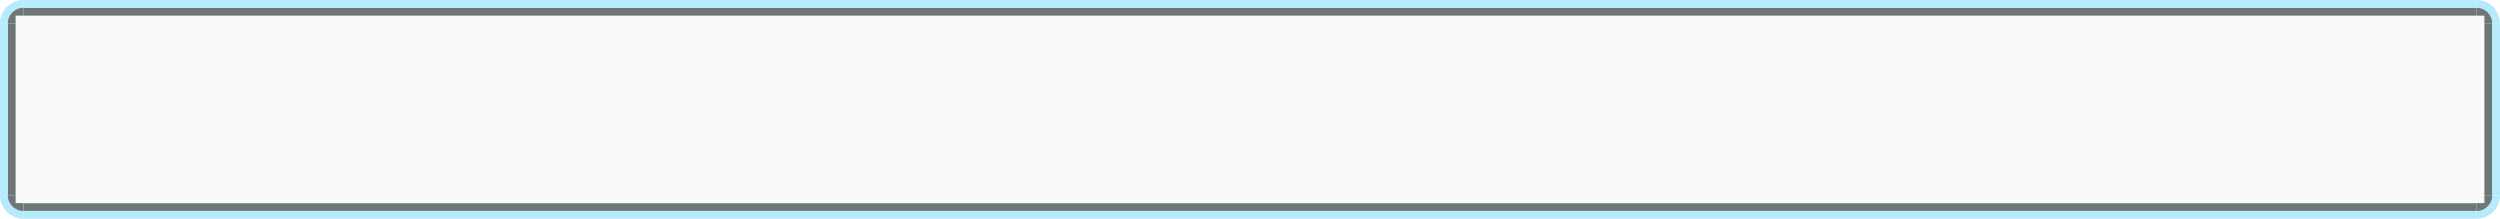
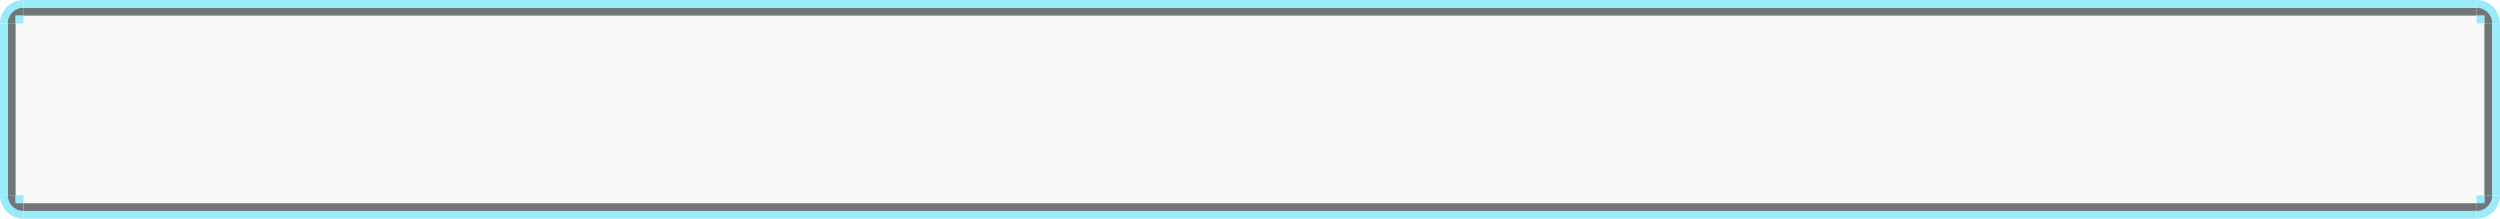
<svg xmlns="http://www.w3.org/2000/svg" width="320" height="28" viewBox="0 0 320 28" version="1.1" id="svg4630">
  <defs id="defs4624" />
  <g id="layer1" transform="translate(0,-1094.52)">
-     <path d="m 320,1119.52 a 3,3 0 0 1 -3,3 l 0,-3 z" id="path820" style="opacity:1;fill:#a9e8fb;fill-opacity:0.862;stroke:none;stroke-width:2;stroke-linecap:round;stroke-linejoin:round;stroke-miterlimit:4;stroke-dasharray:none;stroke-opacity:1" />
+     <path d="m 320,1119.52 a 3,3 0 0 1 -3,3 l 0,-3 z" id="path820" style="opacity:1;fill:#9aeaf9;fill-opacity:1;stroke:none;stroke-width:2;stroke-linecap:round;stroke-linejoin:round;stroke-miterlimit:4;stroke-dasharray:none;stroke-opacity:1" />
    <path style="opacity:1;fill:#6f7678;fill-opacity:1;stroke:none;stroke-width:2;stroke-linecap:round;stroke-linejoin:round;stroke-miterlimit:4;stroke-dasharray:none;stroke-opacity:1" id="path822" d="m 319,1119.52 a 2,2 0 0 1 -2,2 l 0,-2 z" />
-     <path style="opacity:1;fill:#a9e8fb;fill-opacity:0.862;stroke:none;stroke-width:2;stroke-linecap:round;stroke-linejoin:round;stroke-miterlimit:4;stroke-dasharray:none;stroke-opacity:1" id="path824" d="m 320,-1097.52 a 3,3 0 0 1 -3,3 l 0,-3 z" transform="scale(1,-1)" />
+     <path style="opacity:1;fill:#9aeaf9;fill-opacity:1;stroke:none;stroke-width:2;stroke-linecap:round;stroke-linejoin:round;stroke-miterlimit:4;stroke-dasharray:none;stroke-opacity:1" id="path824" d="m 320,-1097.52 a 3,3 0 0 1 -3,3 l 0,-3 z" transform="scale(1,-1)" />
    <path d="m 319,-1097.52 a 2,2 0 0 1 -2,2 l 0,-2 z" id="path826" style="opacity:1;fill:#6f7678;fill-opacity:1;stroke:none;stroke-width:2;stroke-linecap:round;stroke-linejoin:round;stroke-miterlimit:4;stroke-dasharray:none;stroke-opacity:1" transform="scale(1,-1)" />
-     <path transform="scale(-1)" d="m 0,-1097.52 a 3,3 0 0 1 -3,3 l -10e-8,-3 z" id="path858" style="opacity:1;fill:#a9e8fb;fill-opacity:0.862;stroke:none;stroke-width:2;stroke-linecap:round;stroke-linejoin:round;stroke-miterlimit:4;stroke-dasharray:none;stroke-opacity:1" />
+     <path transform="scale(-1)" d="m 0,-1097.52 a 3,3 0 0 1 -3,3 l -10e-8,-3 z" id="path858" style="opacity:1;fill:#9aeaf9;fill-opacity:1;stroke:none;stroke-width:2;stroke-linecap:round;stroke-linejoin:round;stroke-miterlimit:4;stroke-dasharray:none;stroke-opacity:1" />
    <path style="opacity:1;fill:#6f7678;fill-opacity:1;stroke:none;stroke-width:2;stroke-linecap:round;stroke-linejoin:round;stroke-miterlimit:4;stroke-dasharray:none;stroke-opacity:1" id="path860" d="m -1,-1097.52 a 2,2 0 0 1 -2,2 L -3,-1097.52 Z" transform="scale(-1)" />
    <rect style="color:#31363b;fill:#6f7678;fill-opacity:1;fill-rule:nonzero;stroke:none;stroke-width:0.299;stroke-linecap:square;stroke-linejoin:round;stroke-miterlimit:4;stroke-dasharray:none;stroke-dashoffset:0;stroke-opacity:1" id="rect1162" class="ColorScheme-Text" width="1" height="314" x="1120.52" y="3" transform="matrix(0,1,1,0,0,0)" />
-     <rect style="color:#31363b;fill:#a9e8fb;fill-opacity:0.862;fill-rule:nonzero;stroke:none;stroke-width:0.299;stroke-linecap:square;stroke-linejoin:round;stroke-miterlimit:4;stroke-dasharray:none;stroke-dashoffset:0;stroke-opacity:1" id="rect1164" class="ColorScheme-Text" width="1" height="314" x="1121.52" y="3" transform="matrix(0,1,1,0,0,0)" />
-     <path style="opacity:1;fill:#a9e8fb;fill-opacity:0.862;stroke:none;stroke-width:2;stroke-linecap:round;stroke-linejoin:round;stroke-miterlimit:4;stroke-dasharray:none;stroke-opacity:1" id="path854" d="m 0,1119.52 a 3,3 0 0 1 -3,3 l -10e-8,-3 z" transform="scale(-1,1)" />
+     <rect style="color:#31363b;fill:#9aeaf9;fill-opacity:1;fill-rule:nonzero;stroke:none;stroke-width:0.299;stroke-linecap:square;stroke-linejoin:round;stroke-miterlimit:4;stroke-dasharray:none;stroke-dashoffset:0;stroke-opacity:1" id="rect1164" class="ColorScheme-Text" width="1" height="314" x="1121.52" y="3" transform="matrix(0,1,1,0,0,0)" />
+     <path style="opacity:1;fill:#9aeaf9;fill-opacity:1;stroke:none;stroke-width:2;stroke-linecap:round;stroke-linejoin:round;stroke-miterlimit:4;stroke-dasharray:none;stroke-opacity:1" id="path854" d="m 0,1119.52 a 3,3 0 0 1 -3,3 l -10e-8,-3 z" transform="scale(-1,1)" />
    <path transform="scale(-1,1)" d="m -1,1119.52 a 2,2 0 0 1 -2,2 l -10e-8,-2 z" id="path856" style="opacity:1;fill:#6f7678;fill-opacity:1;stroke:none;stroke-width:2;stroke-linecap:round;stroke-linejoin:round;stroke-miterlimit:4;stroke-dasharray:none;stroke-opacity:1" />
    <rect style="color:#31363b;opacity:1;fill:#f9f9f9;fill-opacity:1;fill-rule:nonzero;stroke:none;stroke-width:1.496;stroke-linecap:square;stroke-linejoin:round;stroke-miterlimit:4;stroke-dasharray:none;stroke-dashoffset:0;stroke-opacity:1" id="north-active-tab-center" class="ColorScheme-Text" width="316" height="24" x="2" y="1096.52" />
    <rect transform="matrix(0,1,1,0,0,0)" y="3" x="1095.52" height="314" width="1" class="ColorScheme-Text" id="rect828" style="color:#31363b;fill:#6f7678;fill-opacity:1;fill-rule:nonzero;stroke:none;stroke-width:0.299;stroke-linecap:square;stroke-linejoin:round;stroke-miterlimit:4;stroke-dasharray:none;stroke-dashoffset:0;stroke-opacity:1" />
-     <rect transform="matrix(0,1,1,0,0,0)" y="3" x="1094.52" height="314" width="1" class="ColorScheme-Text" id="rect830" style="color:#31363b;fill:#a9e8fb;fill-opacity:0.862;fill-rule:nonzero;stroke:none;stroke-width:0.299;stroke-linecap:square;stroke-linejoin:round;stroke-miterlimit:4;stroke-dasharray:none;stroke-dashoffset:0;stroke-opacity:1" />
+     <rect transform="matrix(0,1,1,0,0,0)" y="3" x="1094.52" height="314" width="1" class="ColorScheme-Text" id="rect830" style="color:#31363b;fill:#9aeaf9;fill-opacity:1;fill-rule:nonzero;stroke:none;stroke-width:0.299;stroke-linecap:square;stroke-linejoin:round;stroke-miterlimit:4;stroke-dasharray:none;stroke-dashoffset:0;stroke-opacity:1" />
    <rect transform="matrix(0,1,1,0,0,0)" y="1" x="1097.52" height="1" width="22" class="ColorScheme-Text" id="rect832" style="color:#31363b;fill:#6f7678;fill-opacity:1;fill-rule:nonzero;stroke:none;stroke-width:0.299;stroke-linecap:square;stroke-linejoin:round;stroke-miterlimit:4;stroke-dasharray:none;stroke-dashoffset:0;stroke-opacity:1" />
    <rect transform="matrix(0,1,1,0,0,0)" y="318" x="1097.52" height="1" width="22" class="ColorScheme-Text" id="rect832-3" style="color:#31363b;fill:#6f7678;fill-opacity:1;fill-rule:nonzero;stroke:none;stroke-width:0.299;stroke-linecap:square;stroke-linejoin:round;stroke-miterlimit:4;stroke-dasharray:none;stroke-dashoffset:0;stroke-opacity:1" />
-     <rect style="color:#31363b;fill:#a9e8fb;fill-opacity:0.862;fill-rule:nonzero;stroke:none;stroke-width:0.299;stroke-linecap:square;stroke-linejoin:round;stroke-miterlimit:4;stroke-dasharray:none;stroke-dashoffset:0;stroke-opacity:1" id="rect849" class="ColorScheme-Text" width="22" height="1" x="1097.52" y="319" transform="matrix(0,1,1,0,0,0)" />
-     <rect style="color:#31363b;fill:#a9e8fb;fill-opacity:0.862;fill-rule:nonzero;stroke:none;stroke-width:0.299;stroke-linecap:square;stroke-linejoin:round;stroke-miterlimit:4;stroke-dasharray:none;stroke-dashoffset:0;stroke-opacity:1" id="rect851" class="ColorScheme-Text" width="22" height="1" x="1097.52" y="0" transform="matrix(0,1,1,0,0,0)" />
+     <rect style="color:#31363b;fill:#9aeaf9;fill-opacity:1;fill-rule:nonzero;stroke:none;stroke-width:0.299;stroke-linecap:square;stroke-linejoin:round;stroke-miterlimit:4;stroke-dasharray:none;stroke-dashoffset:0;stroke-opacity:1" id="rect849" class="ColorScheme-Text" width="22" height="1" x="1097.52" y="319" transform="matrix(0,1,1,0,0,0)" />
+     <rect style="color:#31363b;fill:#9aeaf9;fill-opacity:1;fill-rule:nonzero;stroke:none;stroke-width:0.299;stroke-linecap:square;stroke-linejoin:round;stroke-miterlimit:4;stroke-dasharray:none;stroke-dashoffset:0;stroke-opacity:1" id="rect851" class="ColorScheme-Text" width="22" height="1" x="1097.52" y="0" transform="matrix(0,1,1,0,0,0)" />
+     <rect style="opacity:1;fill:#9aeaf9;fill-opacity:1;stroke:none;stroke-width:3;stroke-linecap:round;stroke-linejoin:round;stroke-miterlimit:4;stroke-dasharray:none;stroke-opacity:1" id="rect831" width="1" height="1" x="317" y="1096.52" />
+     <rect y="1119.52" x="317" height="1" width="1" id="rect833" style="opacity:1;fill:#9aeaf9;fill-opacity:1;stroke:none;stroke-width:3;stroke-linecap:round;stroke-linejoin:round;stroke-miterlimit:4;stroke-dasharray:none;stroke-opacity:1" />
+     <rect y="1119.52" x="2" height="1" width="1" id="rect833-3" style="opacity:1;fill:#9aeaf9;fill-opacity:1;stroke:none;stroke-width:3;stroke-linecap:round;stroke-linejoin:round;stroke-miterlimit:4;stroke-dasharray:none;stroke-opacity:1" />
+     <rect style="opacity:1;fill:#9aeaf9;fill-opacity:1;stroke:none;stroke-width:3;stroke-linecap:round;stroke-linejoin:round;stroke-miterlimit:4;stroke-dasharray:none;stroke-opacity:1" id="rect850" width="1" height="1" x="2" y="1096.52" />
  </g>
</svg>
